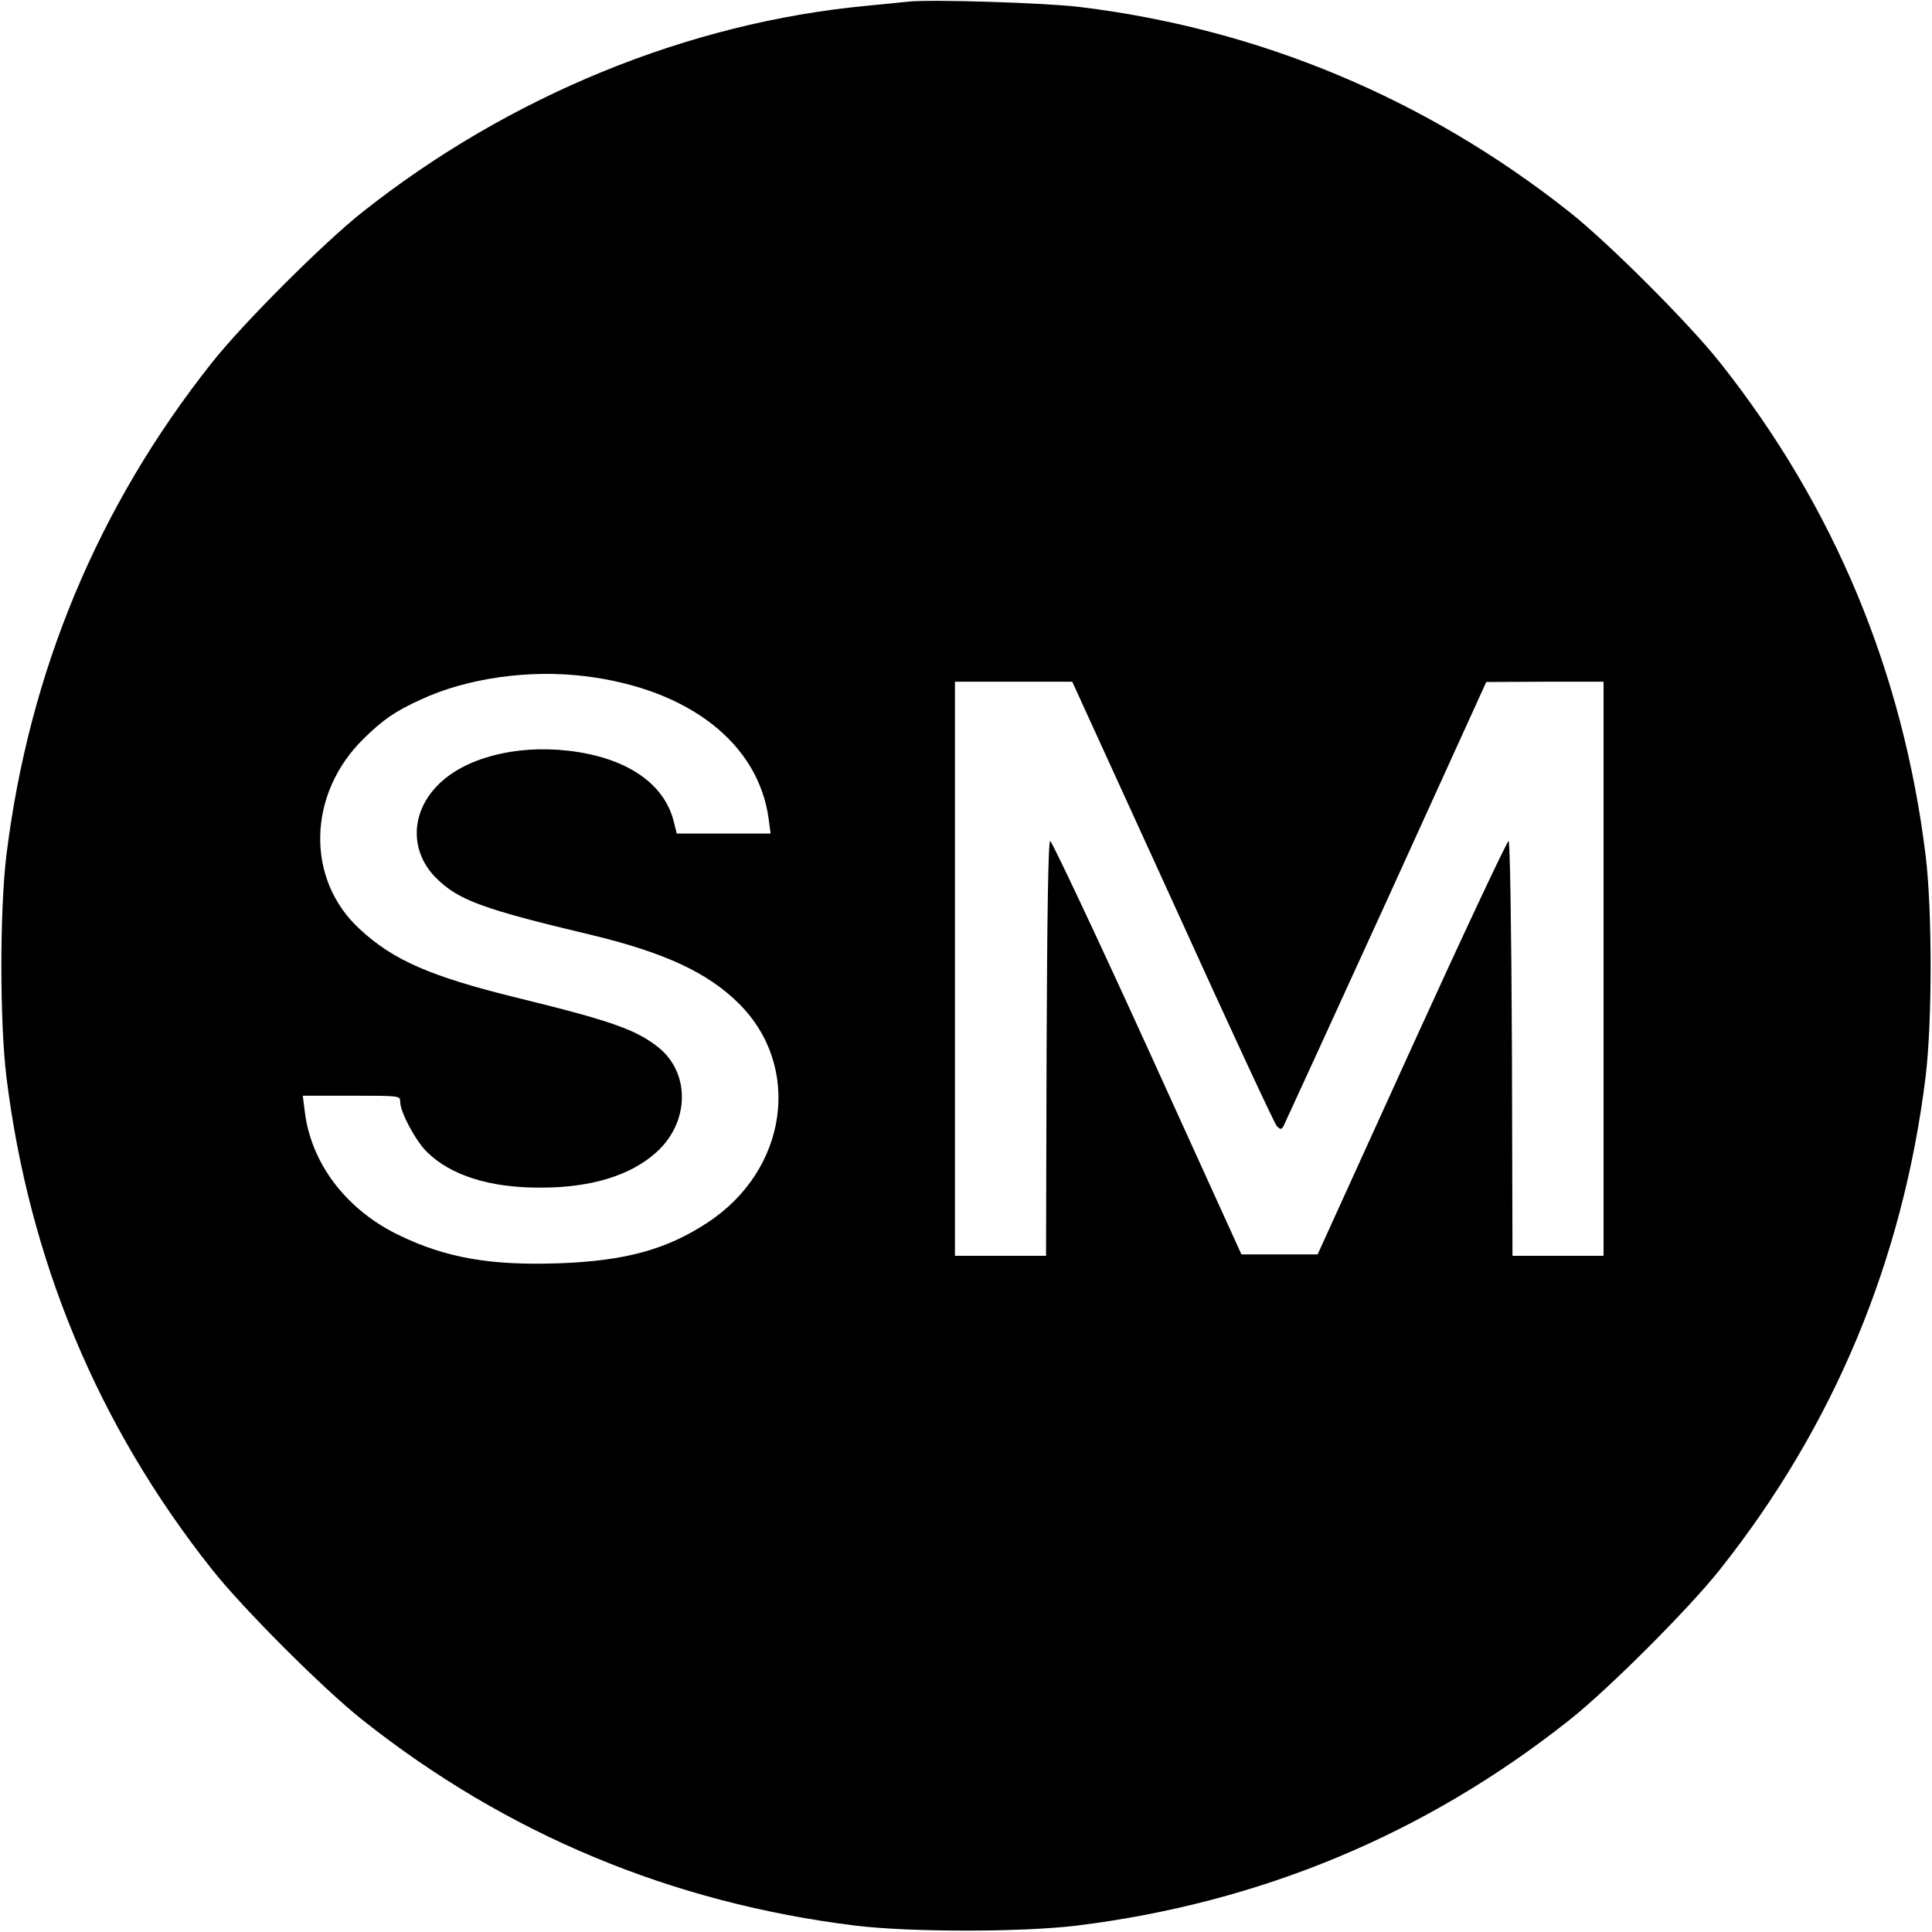
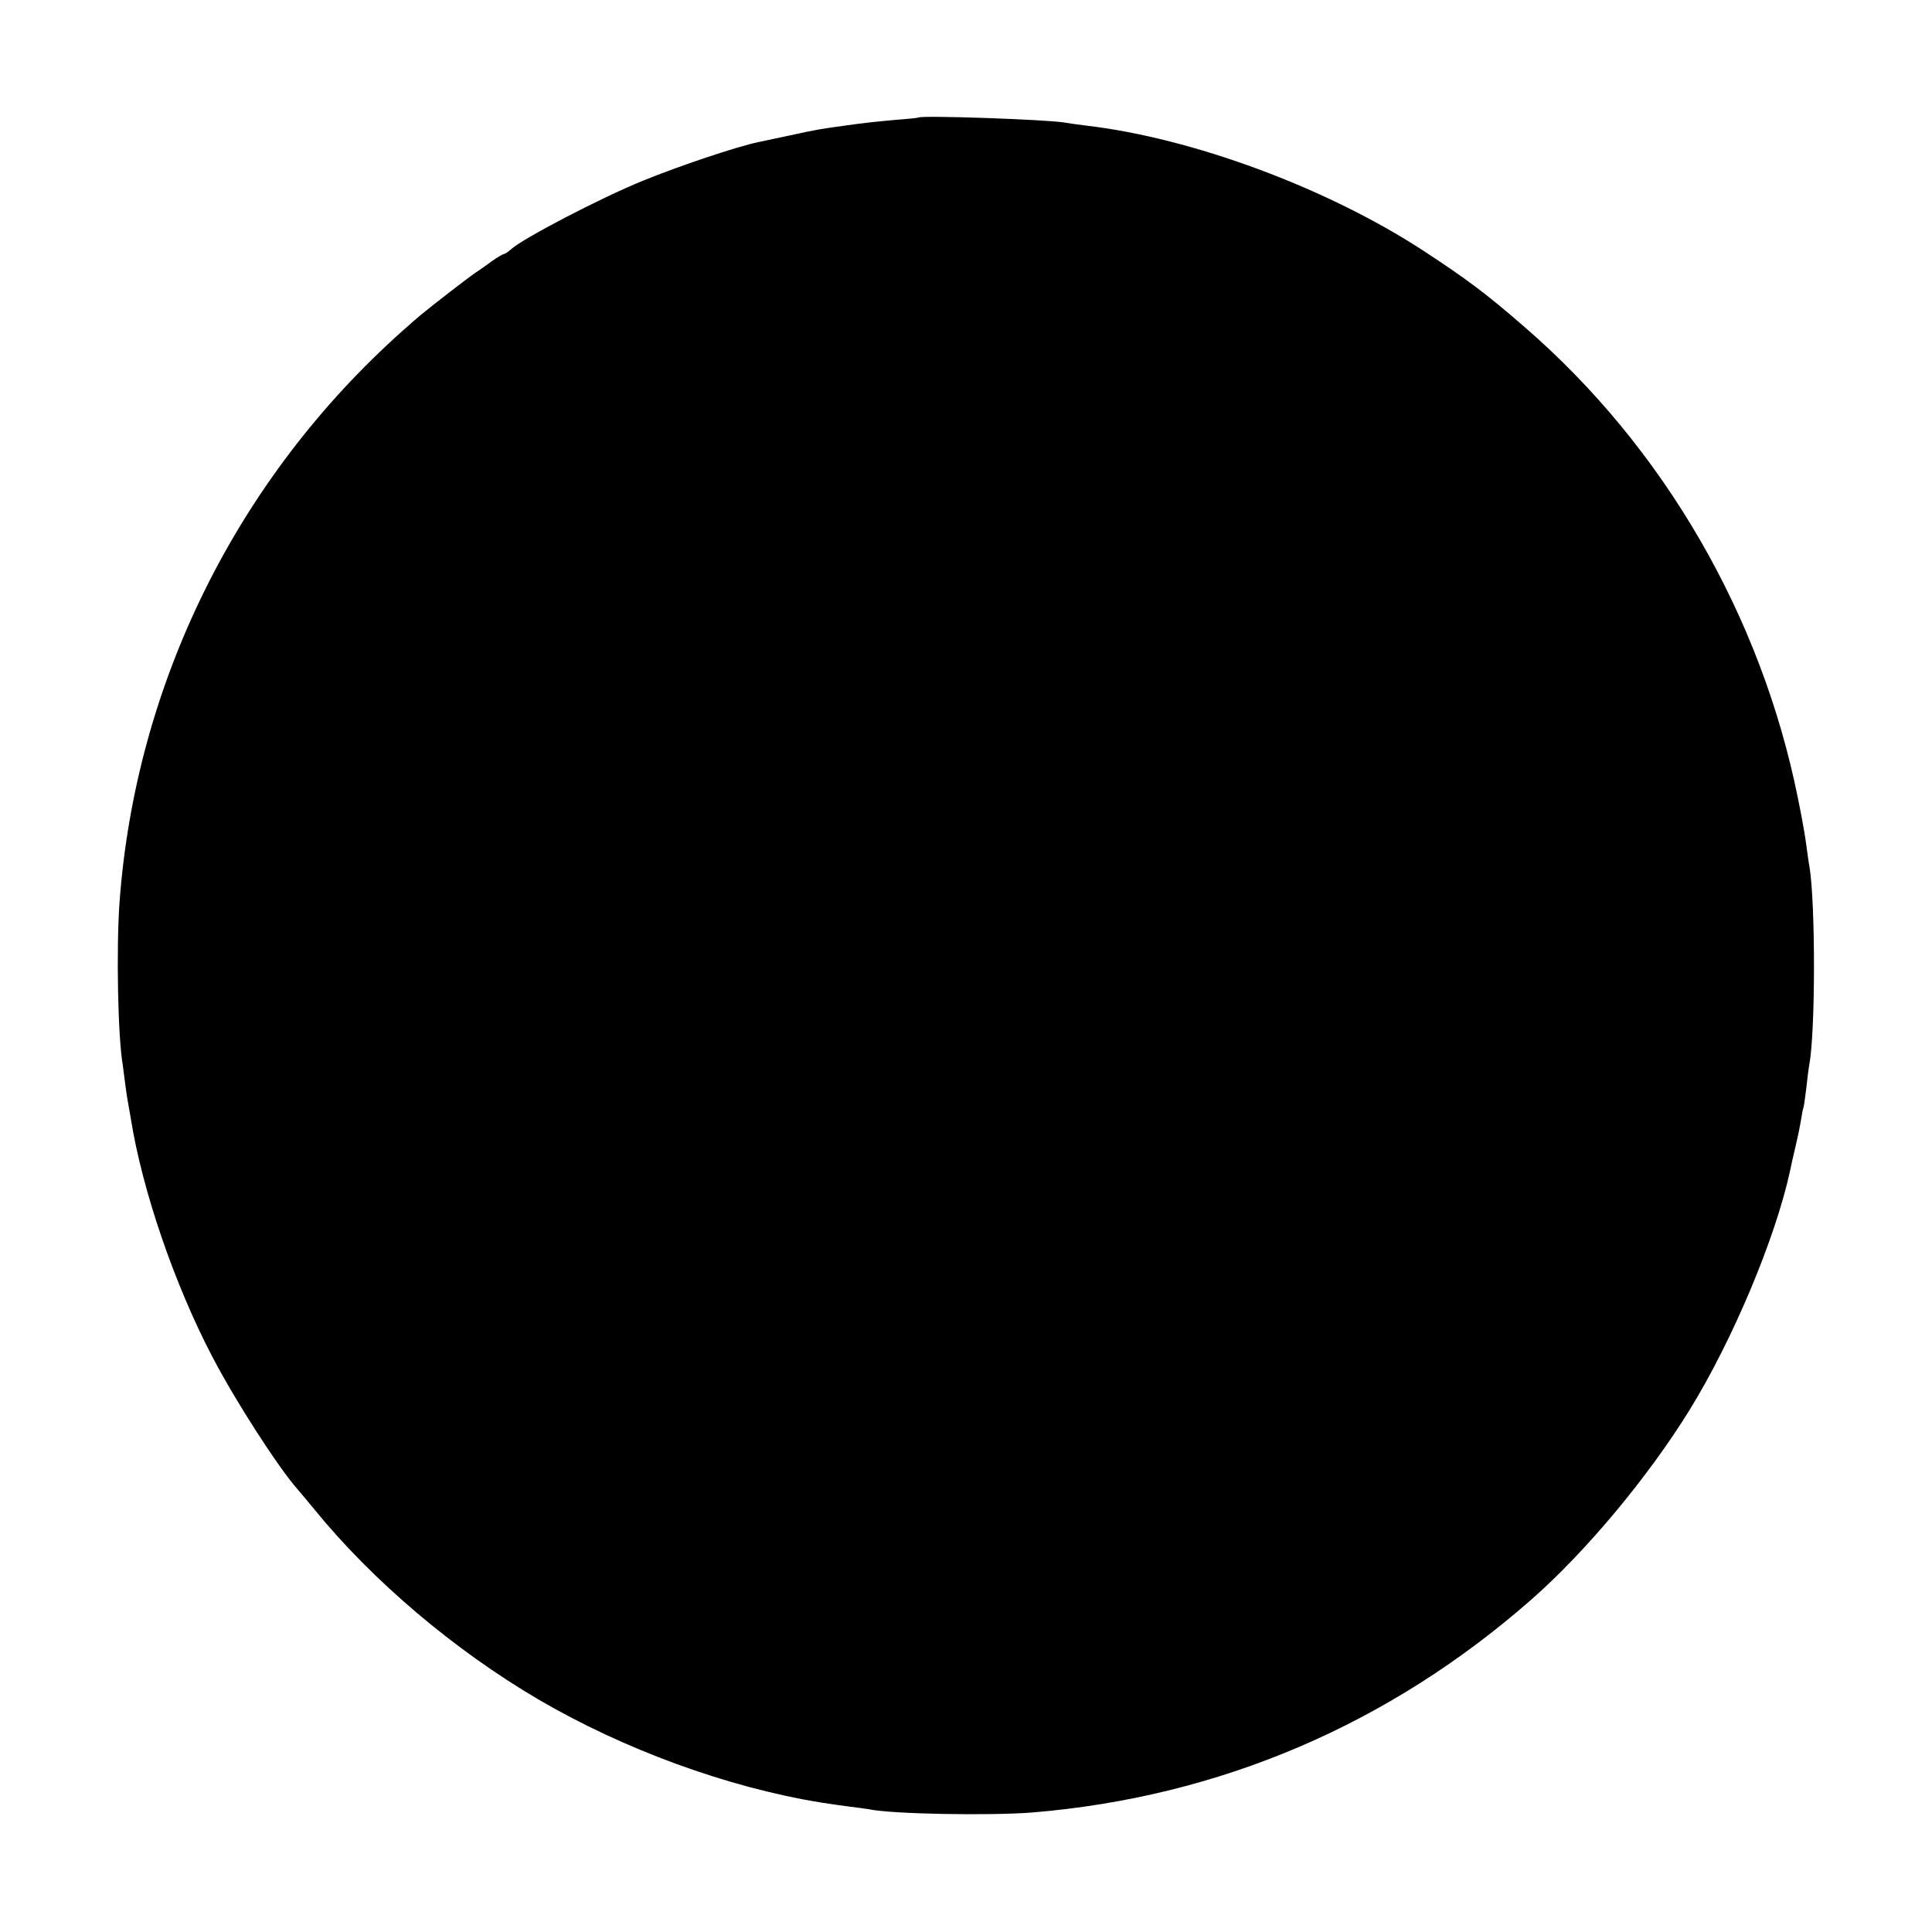
<svg xmlns="http://www.w3.org/2000/svg" version="1" width="933.333" height="933.333" viewBox="0 0 700 700">
-   <path d="M329 .6c-1.9.2-8.7.9-15 1.5-64.7 6.1-129.4 32.6-182.5 74.6-14.1 11.1-43.7 40.7-54.8 54.8-41.3 52.1-66.2 112-74.4 178.5-2.4 20-2.4 60 0 80 8.2 66.5 33.1 126.4 74.4 178.5 11.1 14.1 40.7 43.7 54.8 54.8 52.1 41.3 112 66.2 178.5 74.4 20 2.4 60 2.4 80 0 66.5-8.2 126.4-33.1 178.5-74.4 14.1-11.1 43.7-40.7 54.8-54.8 41.3-52.1 66.2-112 74.4-178.5 2.4-20 2.4-60 0-80-8.2-66.5-33.1-126.4-74.4-178.5-11.1-14.1-40.7-43.7-54.8-54.8-51.8-41-112.3-66.3-177.5-74.2C378.4 1 336.8-.3 329 .6zM212 245c37.5 4.6 62.8 24.3 66.5 51.7l.7 5.3h-34l-1.1-4.4c-3.5-13.9-17.3-23.2-38.2-25.6-19.3-2.2-37.8 2.7-47.4 12.6-9.8 10-10 23.9-.6 33.4 8.1 8.1 16.6 11.3 56.6 20.8 26.4 6.4 41.9 13.6 53.1 24.7 23.2 22.9 17.8 60.5-11.3 79.5-14.7 9.7-29.7 13.8-53.4 14.7-25.1.9-41.3-1.9-58.4-10.2-19.1-9.2-31.9-26.1-34.1-45l-.7-5.5h17.7c17.6 0 17.6 0 17.6 2.2 0 3.7 5.5 14 9.6 18.1 8.7 8.6 22.9 13.1 41.4 13 18.2 0 32.5-4.4 41.8-12.8 12-10.8 12.4-28.5.9-37.9-8.1-6.5-17.1-9.7-51.4-18.1-31.3-7.7-44.9-13.6-57.1-25-19.5-18-18.8-48.9 1.5-68.8 7.1-7 11.5-10 20.7-14.2 16.7-7.8 39.3-11 59.6-8.5zm212.9 81.7c19.9 43.9 36.9 80.5 37.7 81.3 1.3 1.3 1.6 1.3 2.4.1.4-.8 17.2-37.4 37.2-81.2l36.3-79.8 21.3-.1H581v208h-33l-.2-75c-.2-44.8-.7-75.1-1.2-75.3-.5-.1-16.3 33.5-35.1 74.8l-34.1 75h-27.6l-34.1-75c-18.8-41.3-34.7-74.9-35.2-74.8-.7.2-1.1 26.5-1.3 75.3l-.2 75h-33V247h42.5l36.4 79.7z" />
+   <path d="M332.7 42.6c-.1.1-3.7.5-7.9.8-7.7.7-11.7 1.1-19.3 2.2-7.4 1-10 1.4-19.5 3.5-5.2 1.1-10.3 2.2-11.3 2.4-7.7 1.6-28.6 8.6-41.8 14-15.5 6.3-43.2 20.8-47.6 24.7-1.1 1-2.3 1.8-2.6 1.8-.4 0-2.5 1.2-4.6 2.7-2.1 1.6-4.9 3.5-6.1 4.3-2.1 1.4-14.8 11.2-19.3 14.9-1.1.9-4.2 3.6-7 6.1-59.9 53.5-96.6 127.7-102.4 207-1.2 17.1-.6 48.9 1.2 59 .2 1.4.6 4.5.9 7 .3 2.5.8 5.5 1 6.6.2 1.2.7 3.8 1 5.7 4.1 25.9 15.9 60.3 29.6 86.4 8.4 16.1 23.9 40.1 30.9 48 .9 1 3.6 4.3 6.1 7.3 21.1 25.9 50.7 50.9 81 68.7 31.1 18.2 68.6 31.9 102.5 37.4 3.3.5 8 1.2 10.5 1.5 2.5.3 5.5.7 6.7.9 8.2 1.8 44 2.4 59.3 1.2 67.8-5.6 129.2-31.8 180.9-77.2 19.7-17.3 42.3-44.4 57.3-68.7 15.6-25.3 31.1-62.2 36.4-86.7.2-1.2 1.1-5.1 1.9-8.5.8-3.3 1.7-7.7 2-9.6.3-1.9.7-4.2 1-5 .2-.8.6-4 1-7.1.3-3.1.8-6.7 1-8 2.3-11.5 2.3-58.8.1-71.9-.3-1.4-.7-4.8-1.1-7.5-.3-2.8-1.7-10.6-3.1-17.4-13.3-66-48.6-127-99-170.6-13.9-12.1-21-17.4-36.9-27.8-34.7-22.6-83.4-40.7-122-45.2-3.3-.4-6.8-.9-7.8-1.1-6.4-1.1-52.1-2.7-53-1.8z" />
</svg>
